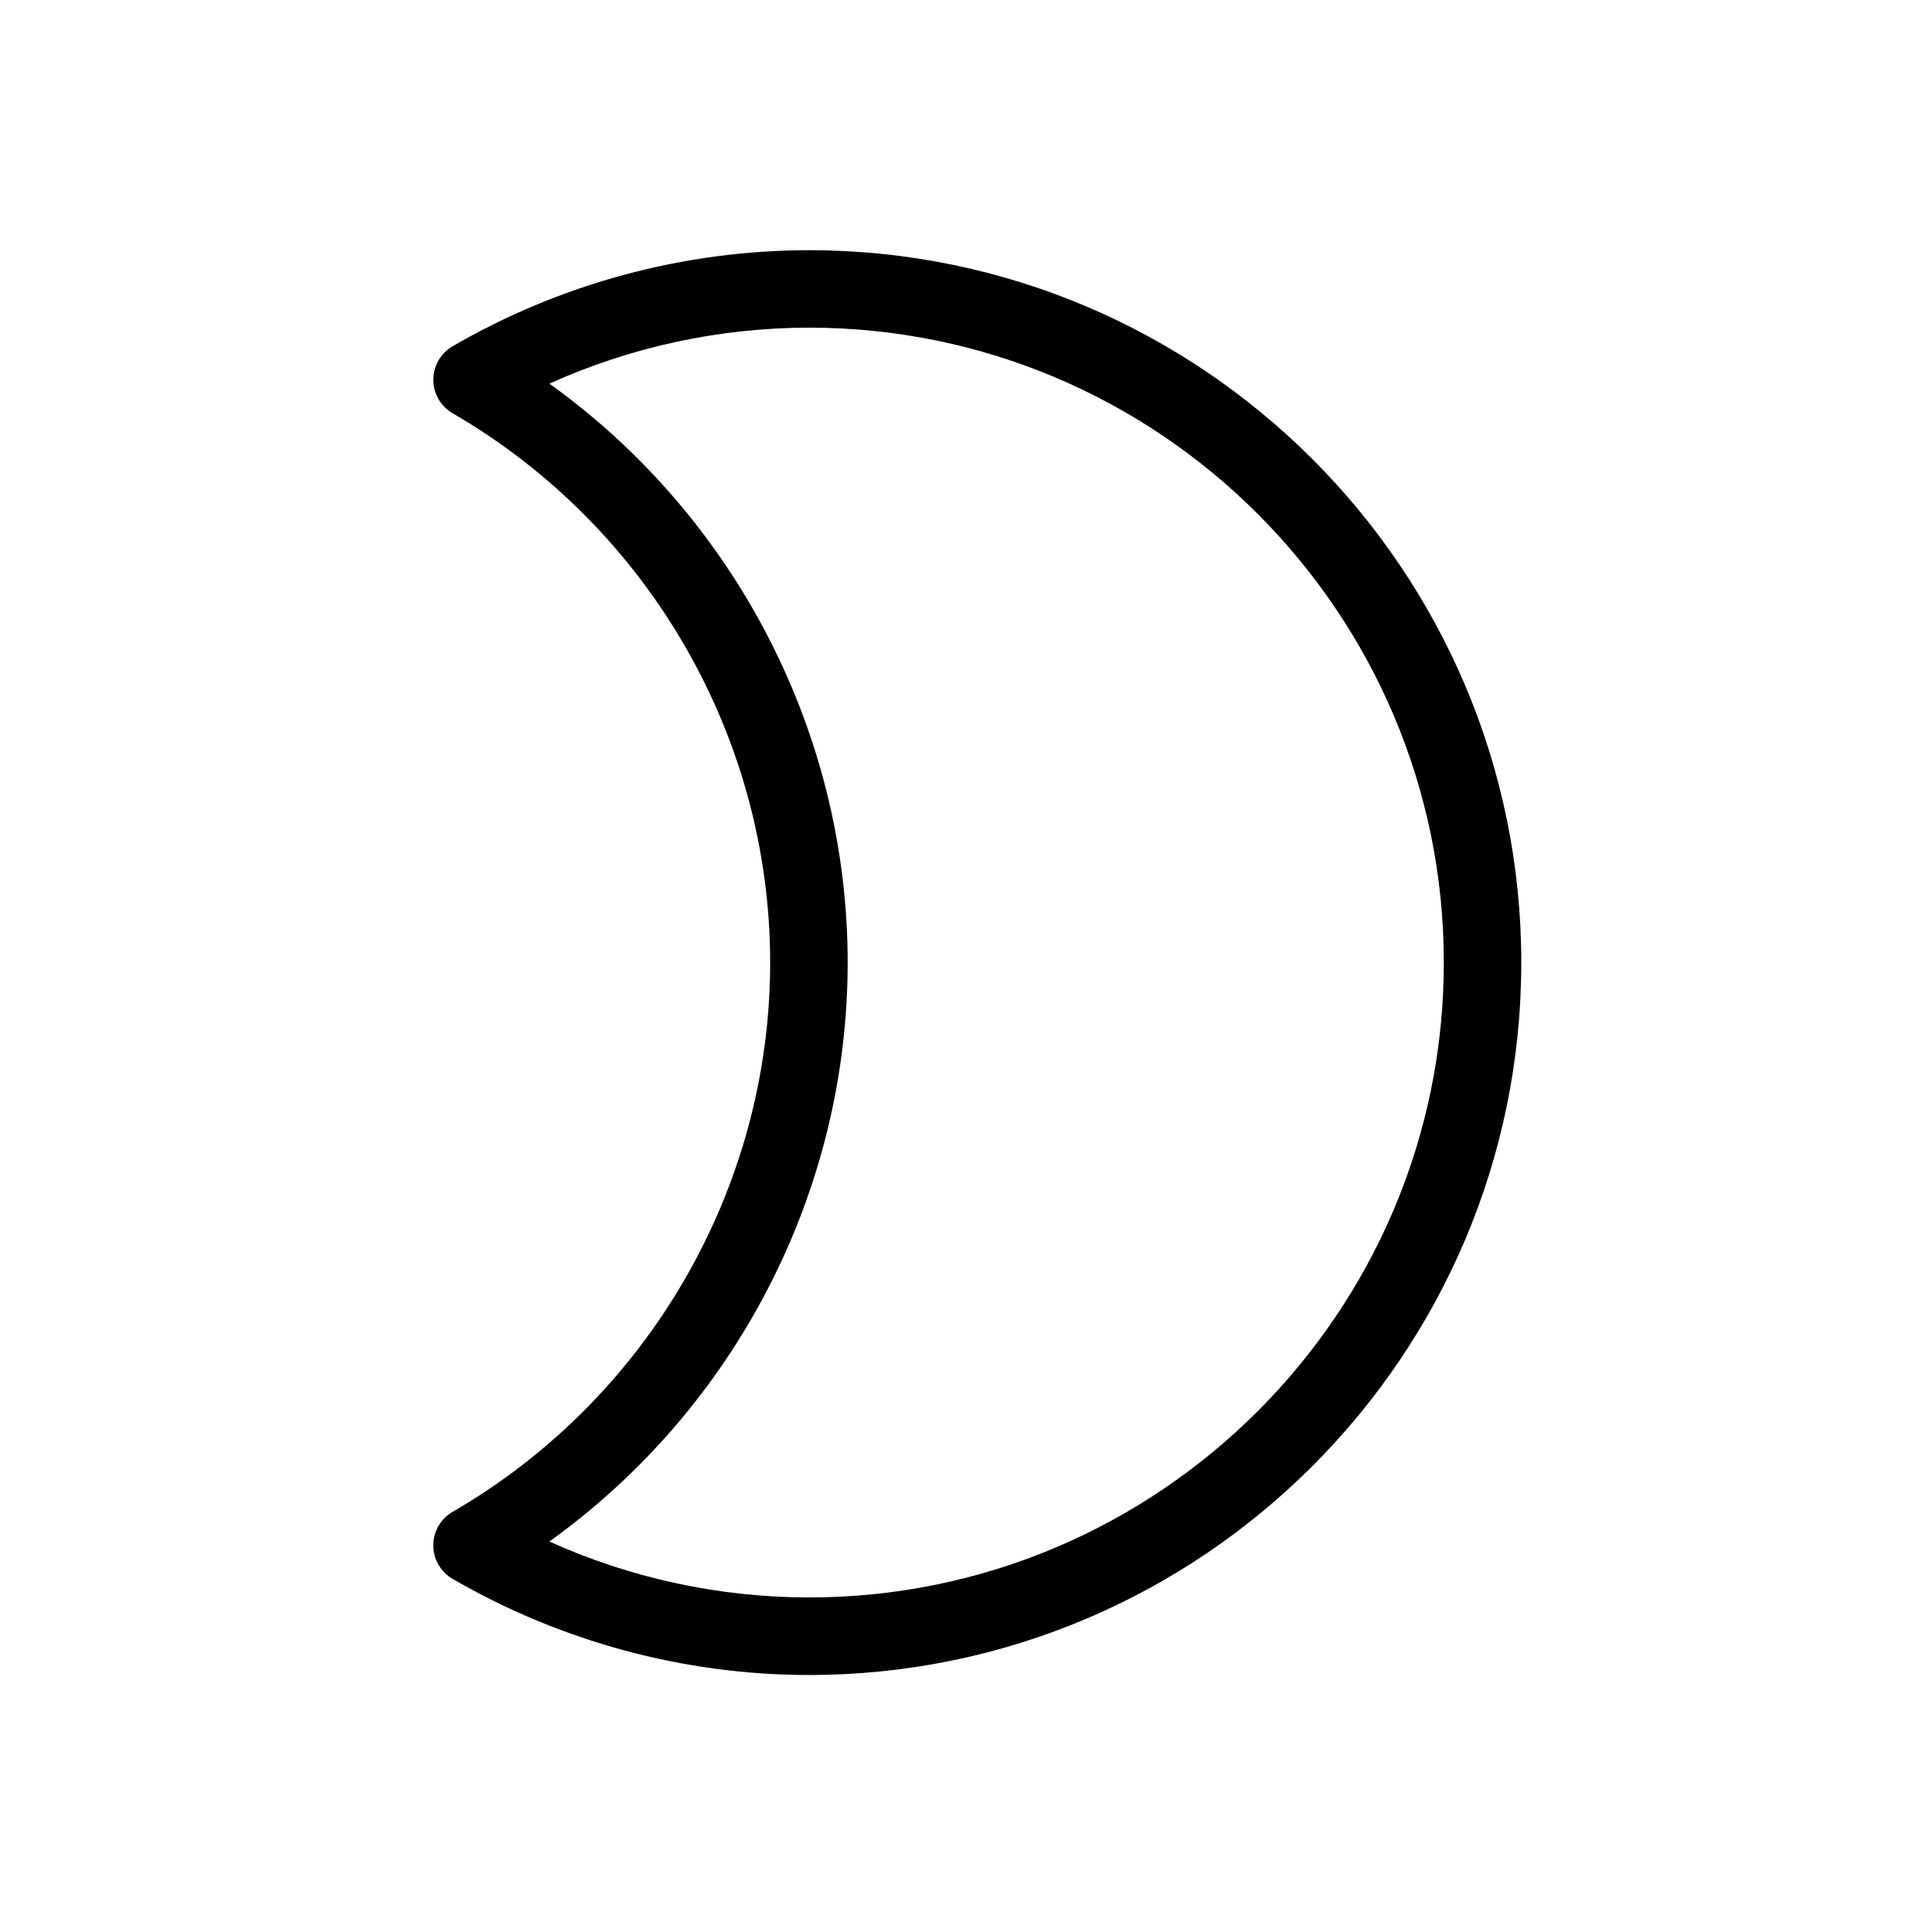
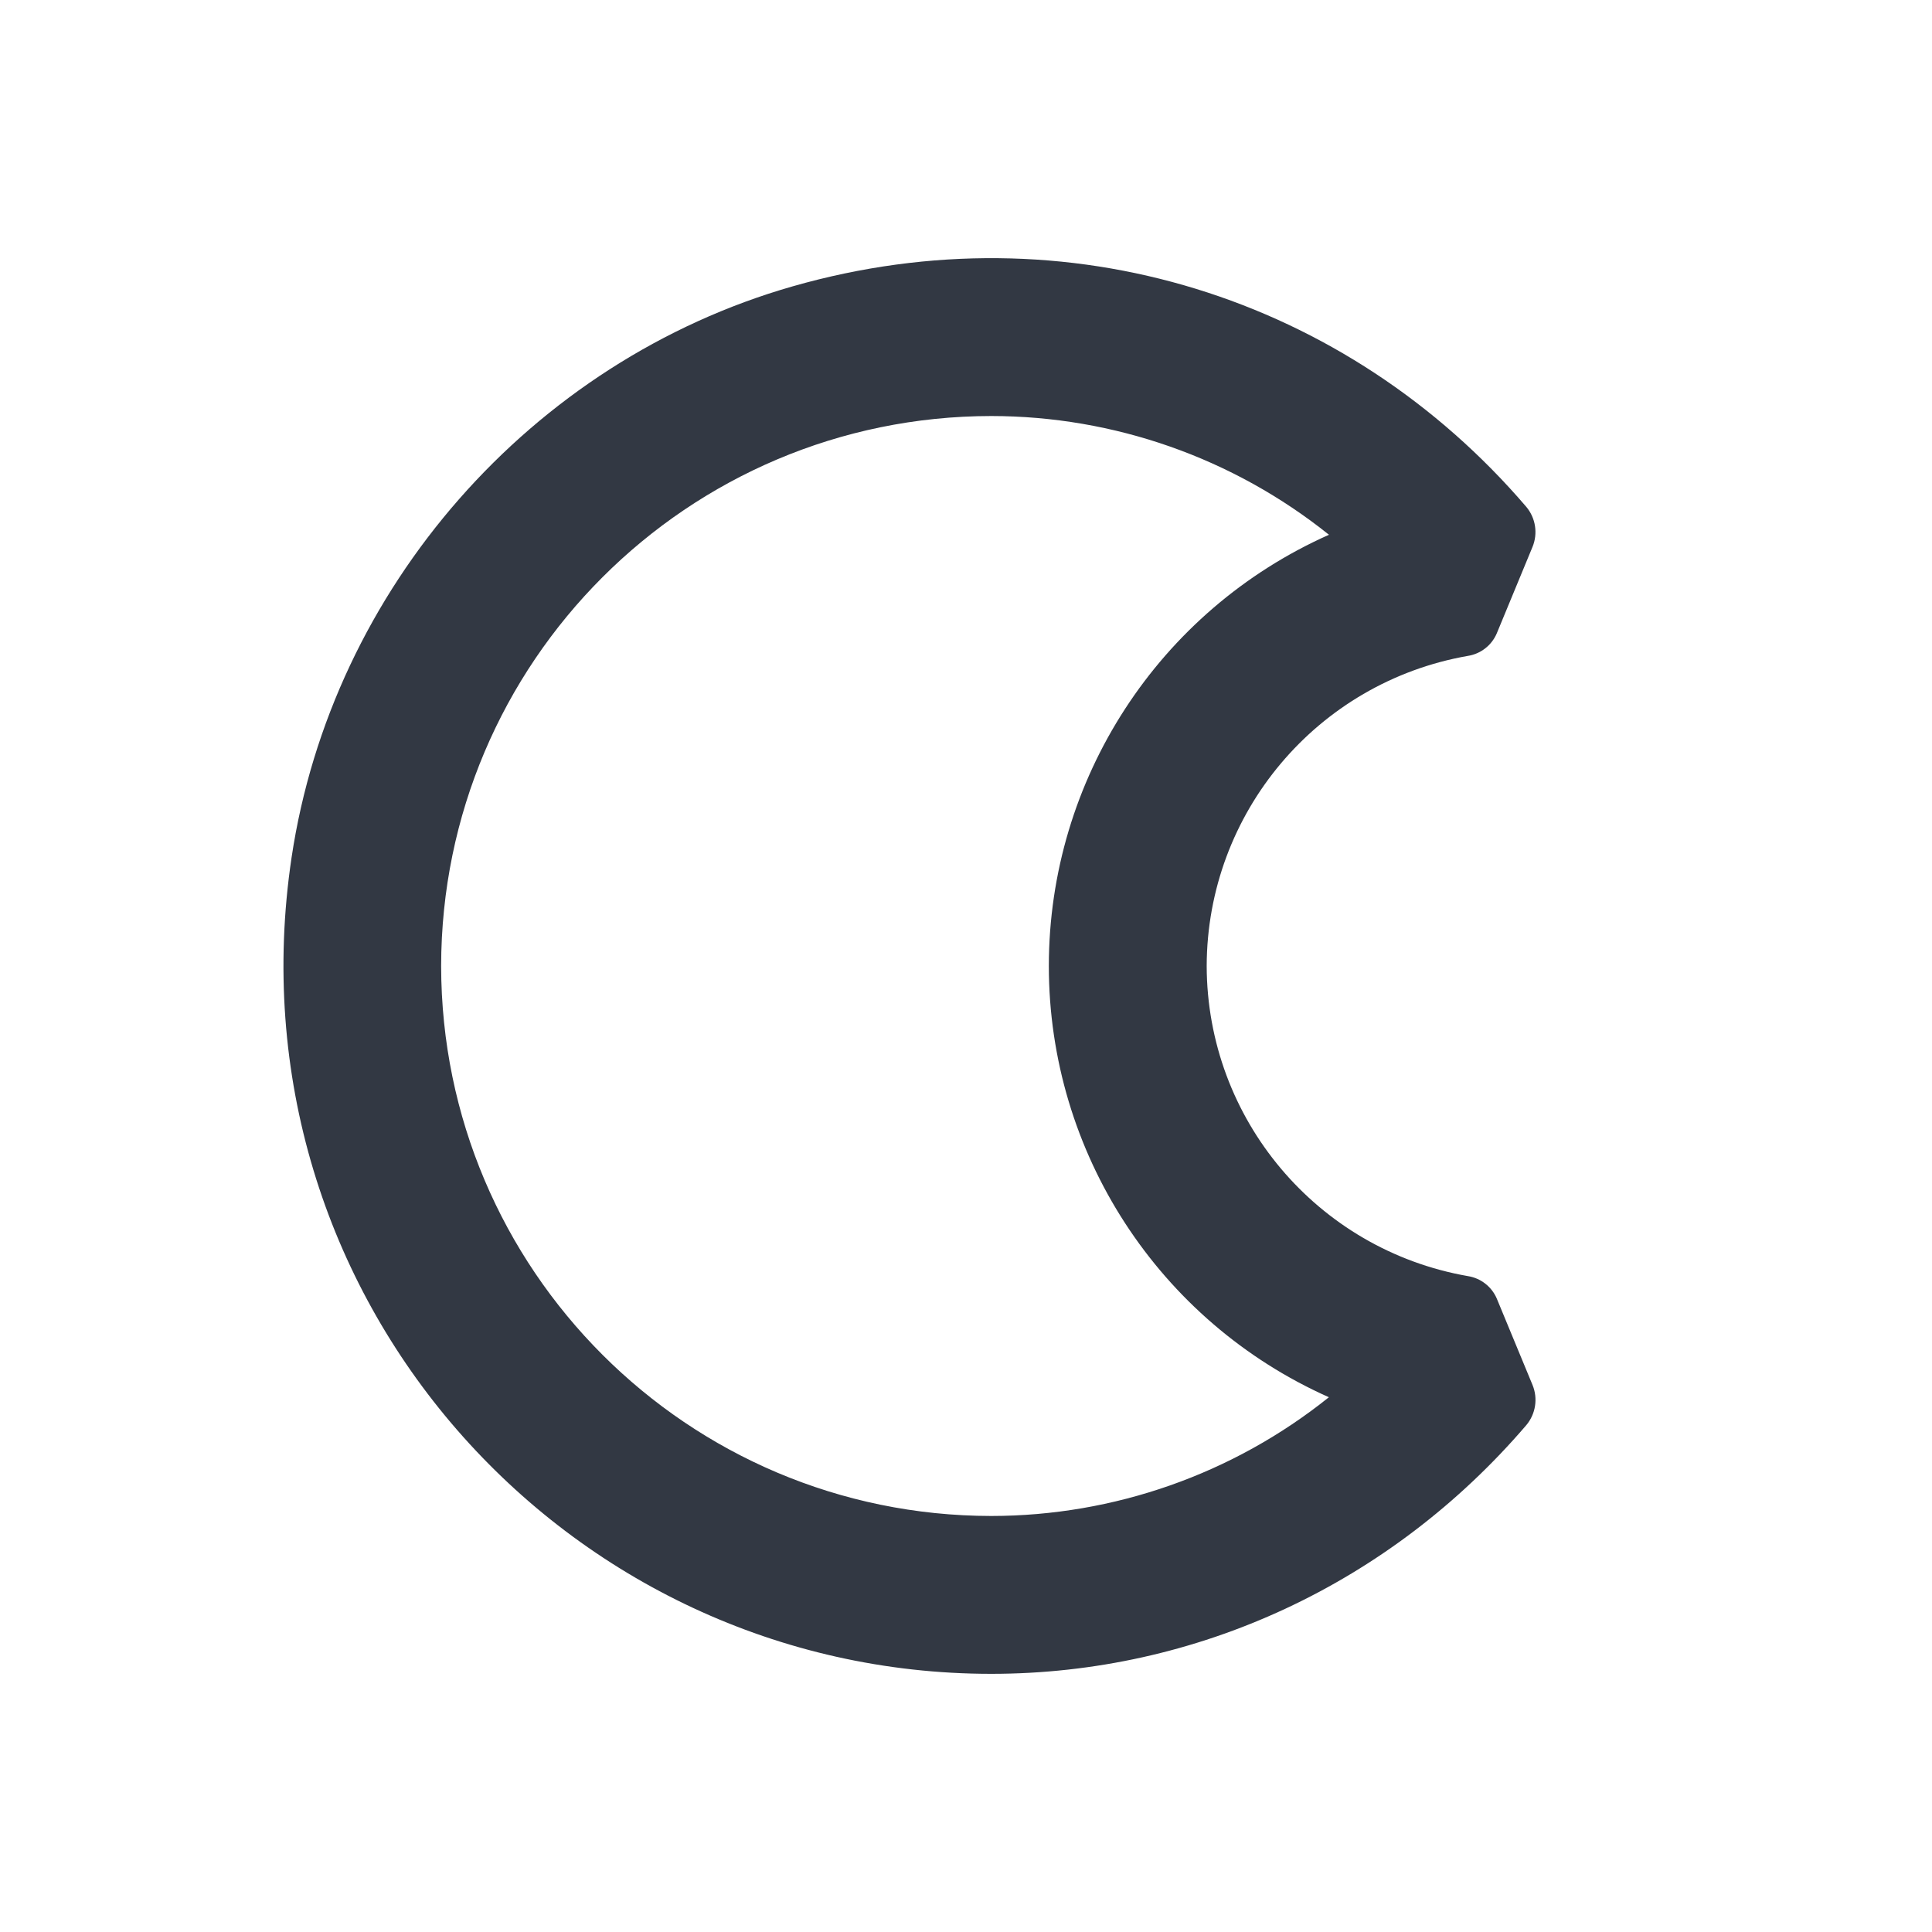
- <svg xmlns="http://www.w3.org/2000/svg" width="44" height="44" viewBox="0 0 44 44">
-   <path fill="#000" fill-rule="evenodd" d="M12.511 35.107a14.413 14.413 0 0 0 5.911 1.274c7.972 0 14.46-6.486 14.46-14.459s-6.488-14.46-14.46-14.46a14.41 14.41 0 0 0-5.91 1.275c4.224 3.029 6.793 7.95 6.793 13.185s-2.569 10.156-6.794 13.185m5.911 3.04c-2.836 0-5.642-.757-8.114-2.189a.882.882 0 0 1 0-1.527c4.46-2.584 7.232-7.376 7.232-12.509s-2.771-9.925-7.232-12.51a.882.882 0 0 1 0-1.526 16.205 16.205 0 0 1 8.114-2.188c8.946 0 16.224 7.278 16.224 16.224 0 8.947-7.278 16.225-16.224 16.225" />
+ <svg xmlns="http://www.w3.org/2000/svg" width="24" height="24" viewBox="0 0 24 24">
+   <path fill="#323843" fill-rule="evenodd" d="M12.314 5.168A6.84 6.84 0 0 0 5.48 12a6.84 6.84 0 0 0 6.833 6.832 6.712 6.712 0 0 0 4.195-1.475A5.866 5.866 0 0 1 13.029 12a5.866 5.866 0 0 1 3.48-5.357 6.716 6.716 0 0 0-4.195-1.475m0 15.625c-5.291 0-9.505-4.697-8.692-10.141.5-3.342 2.976-6.166 6.225-7.095 3.42-.979 6.893.146 9.113 2.739a.487.487 0 0 1 .077.499l-.444 1.074a.47.47 0 0 1-.36.279A3.92 3.92 0 0 0 14.99 12a3.92 3.92 0 0 0 3.243 3.852.47.47 0 0 1 .36.278l.444 1.073a.488.488 0 0 1-.077.501c-1.685 1.967-4.091 3.089-6.646 3.089" />
</svg>
